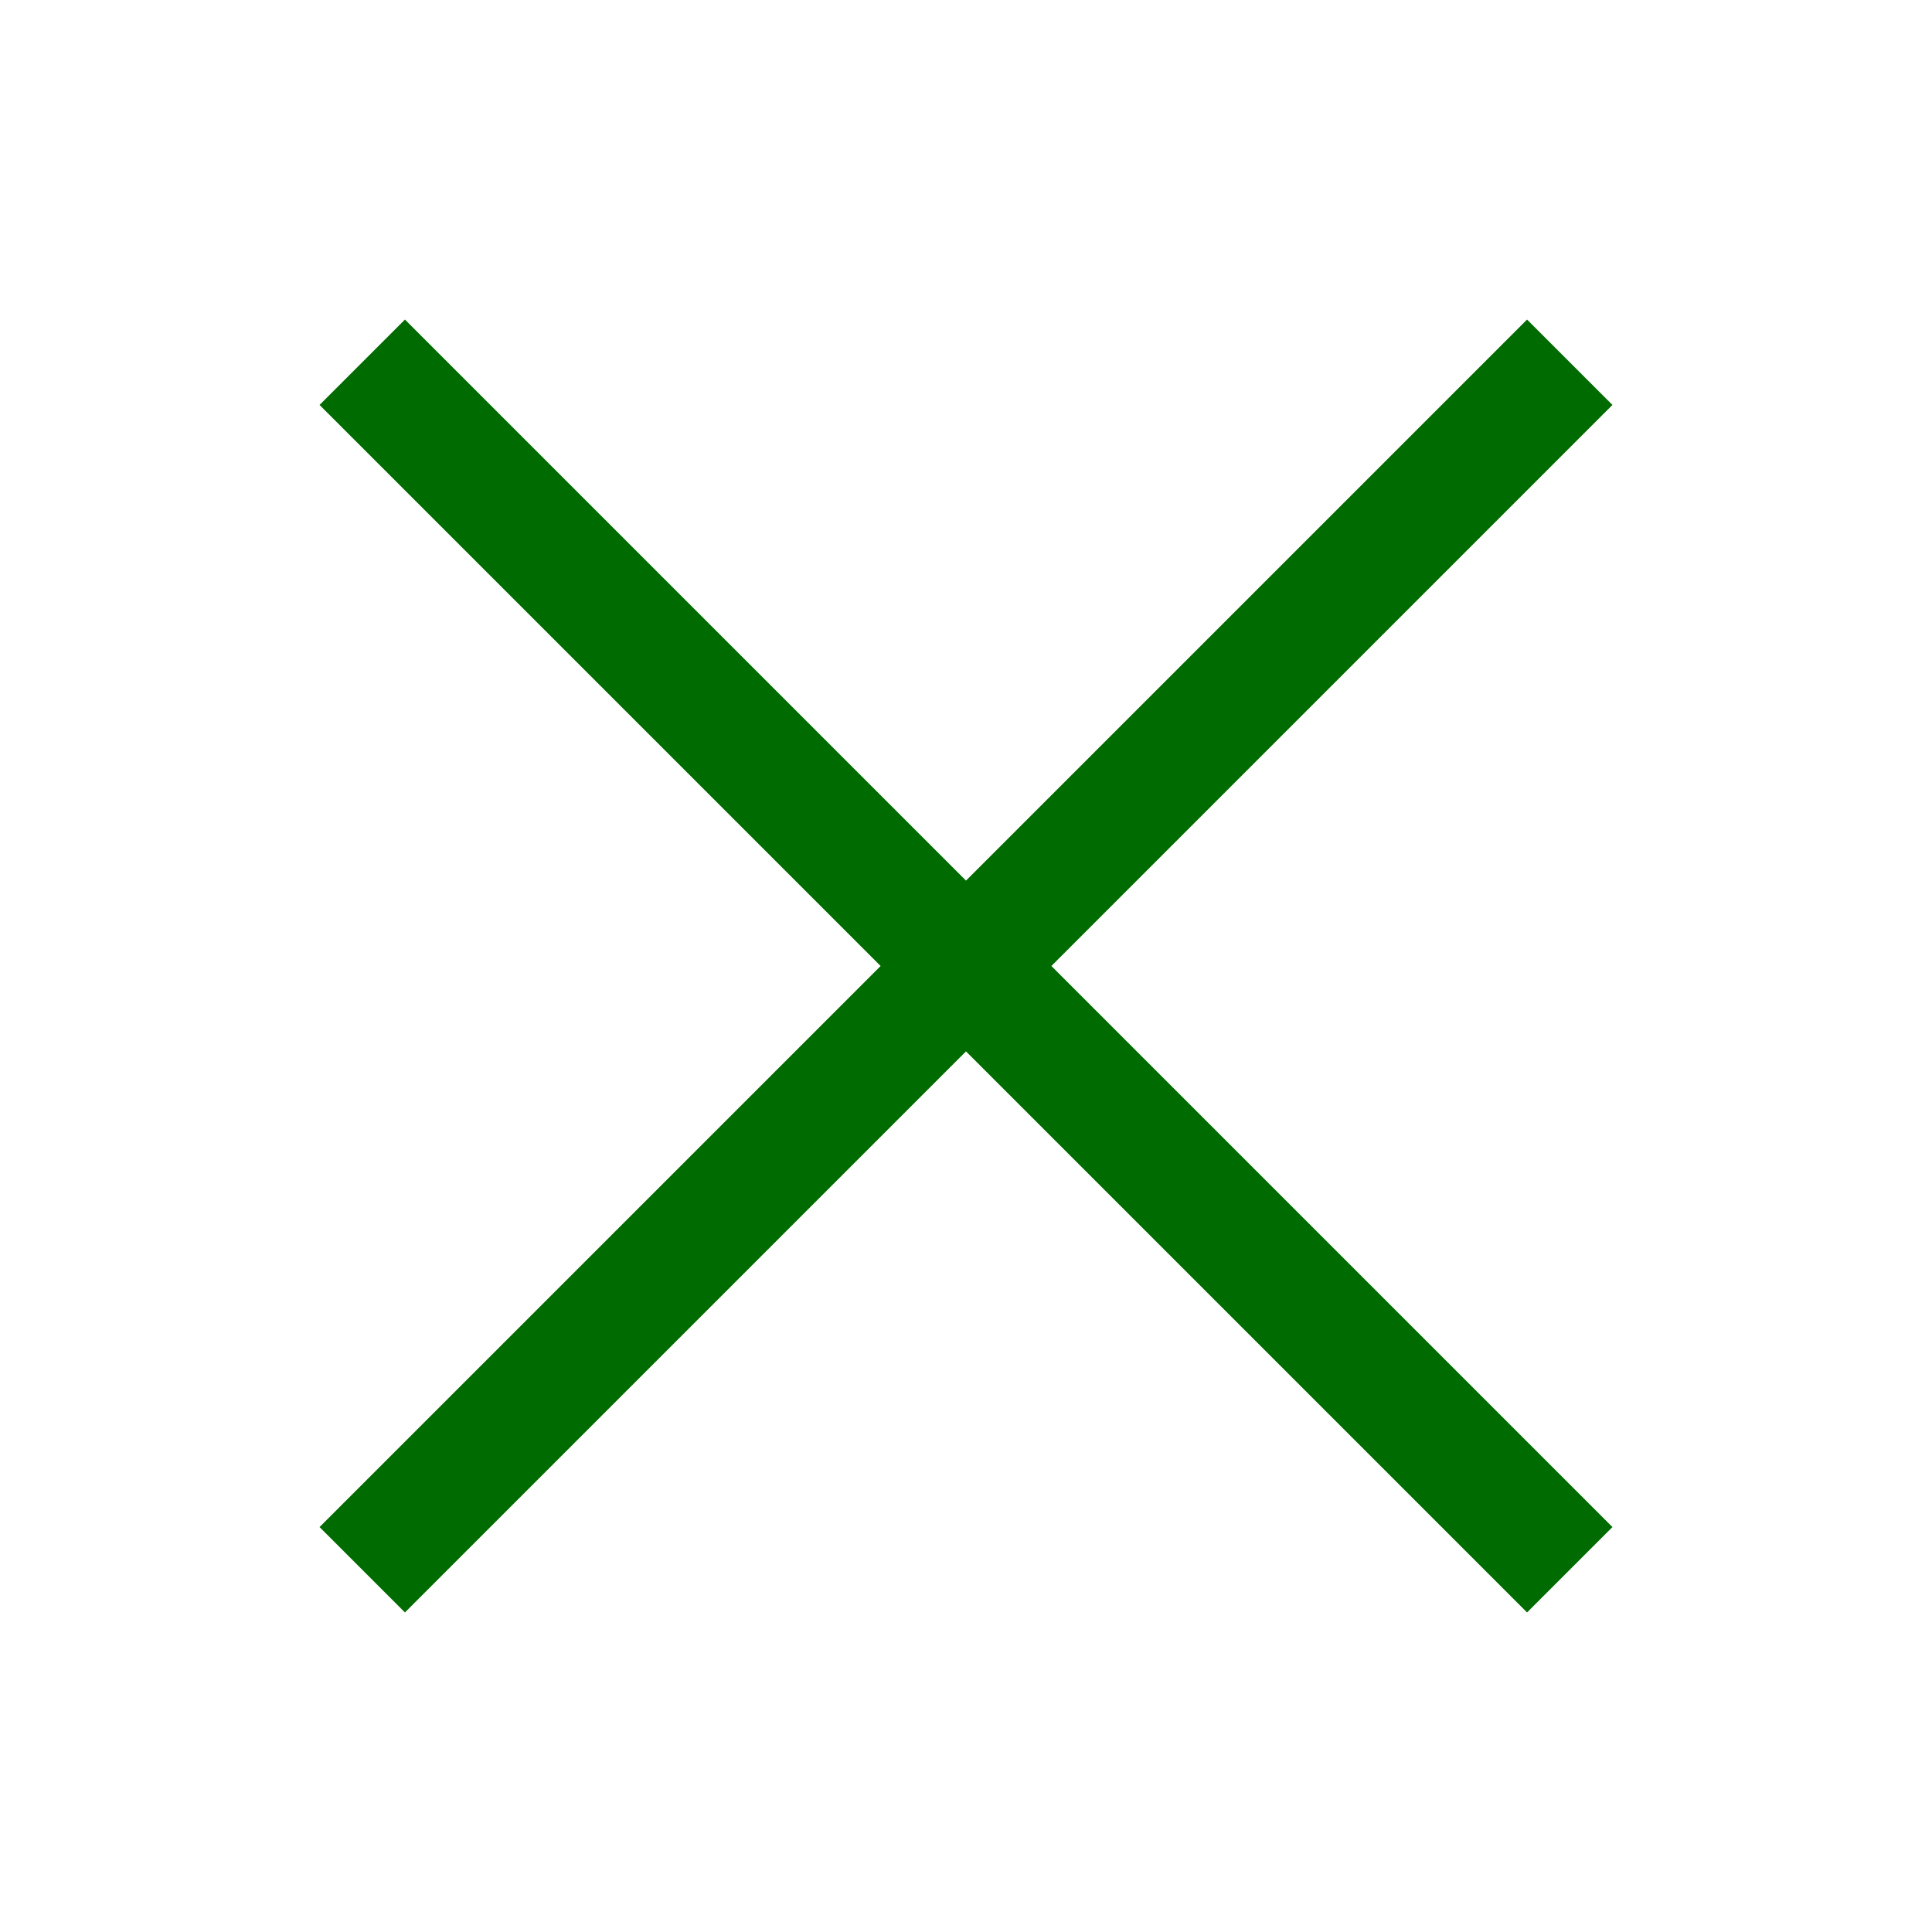
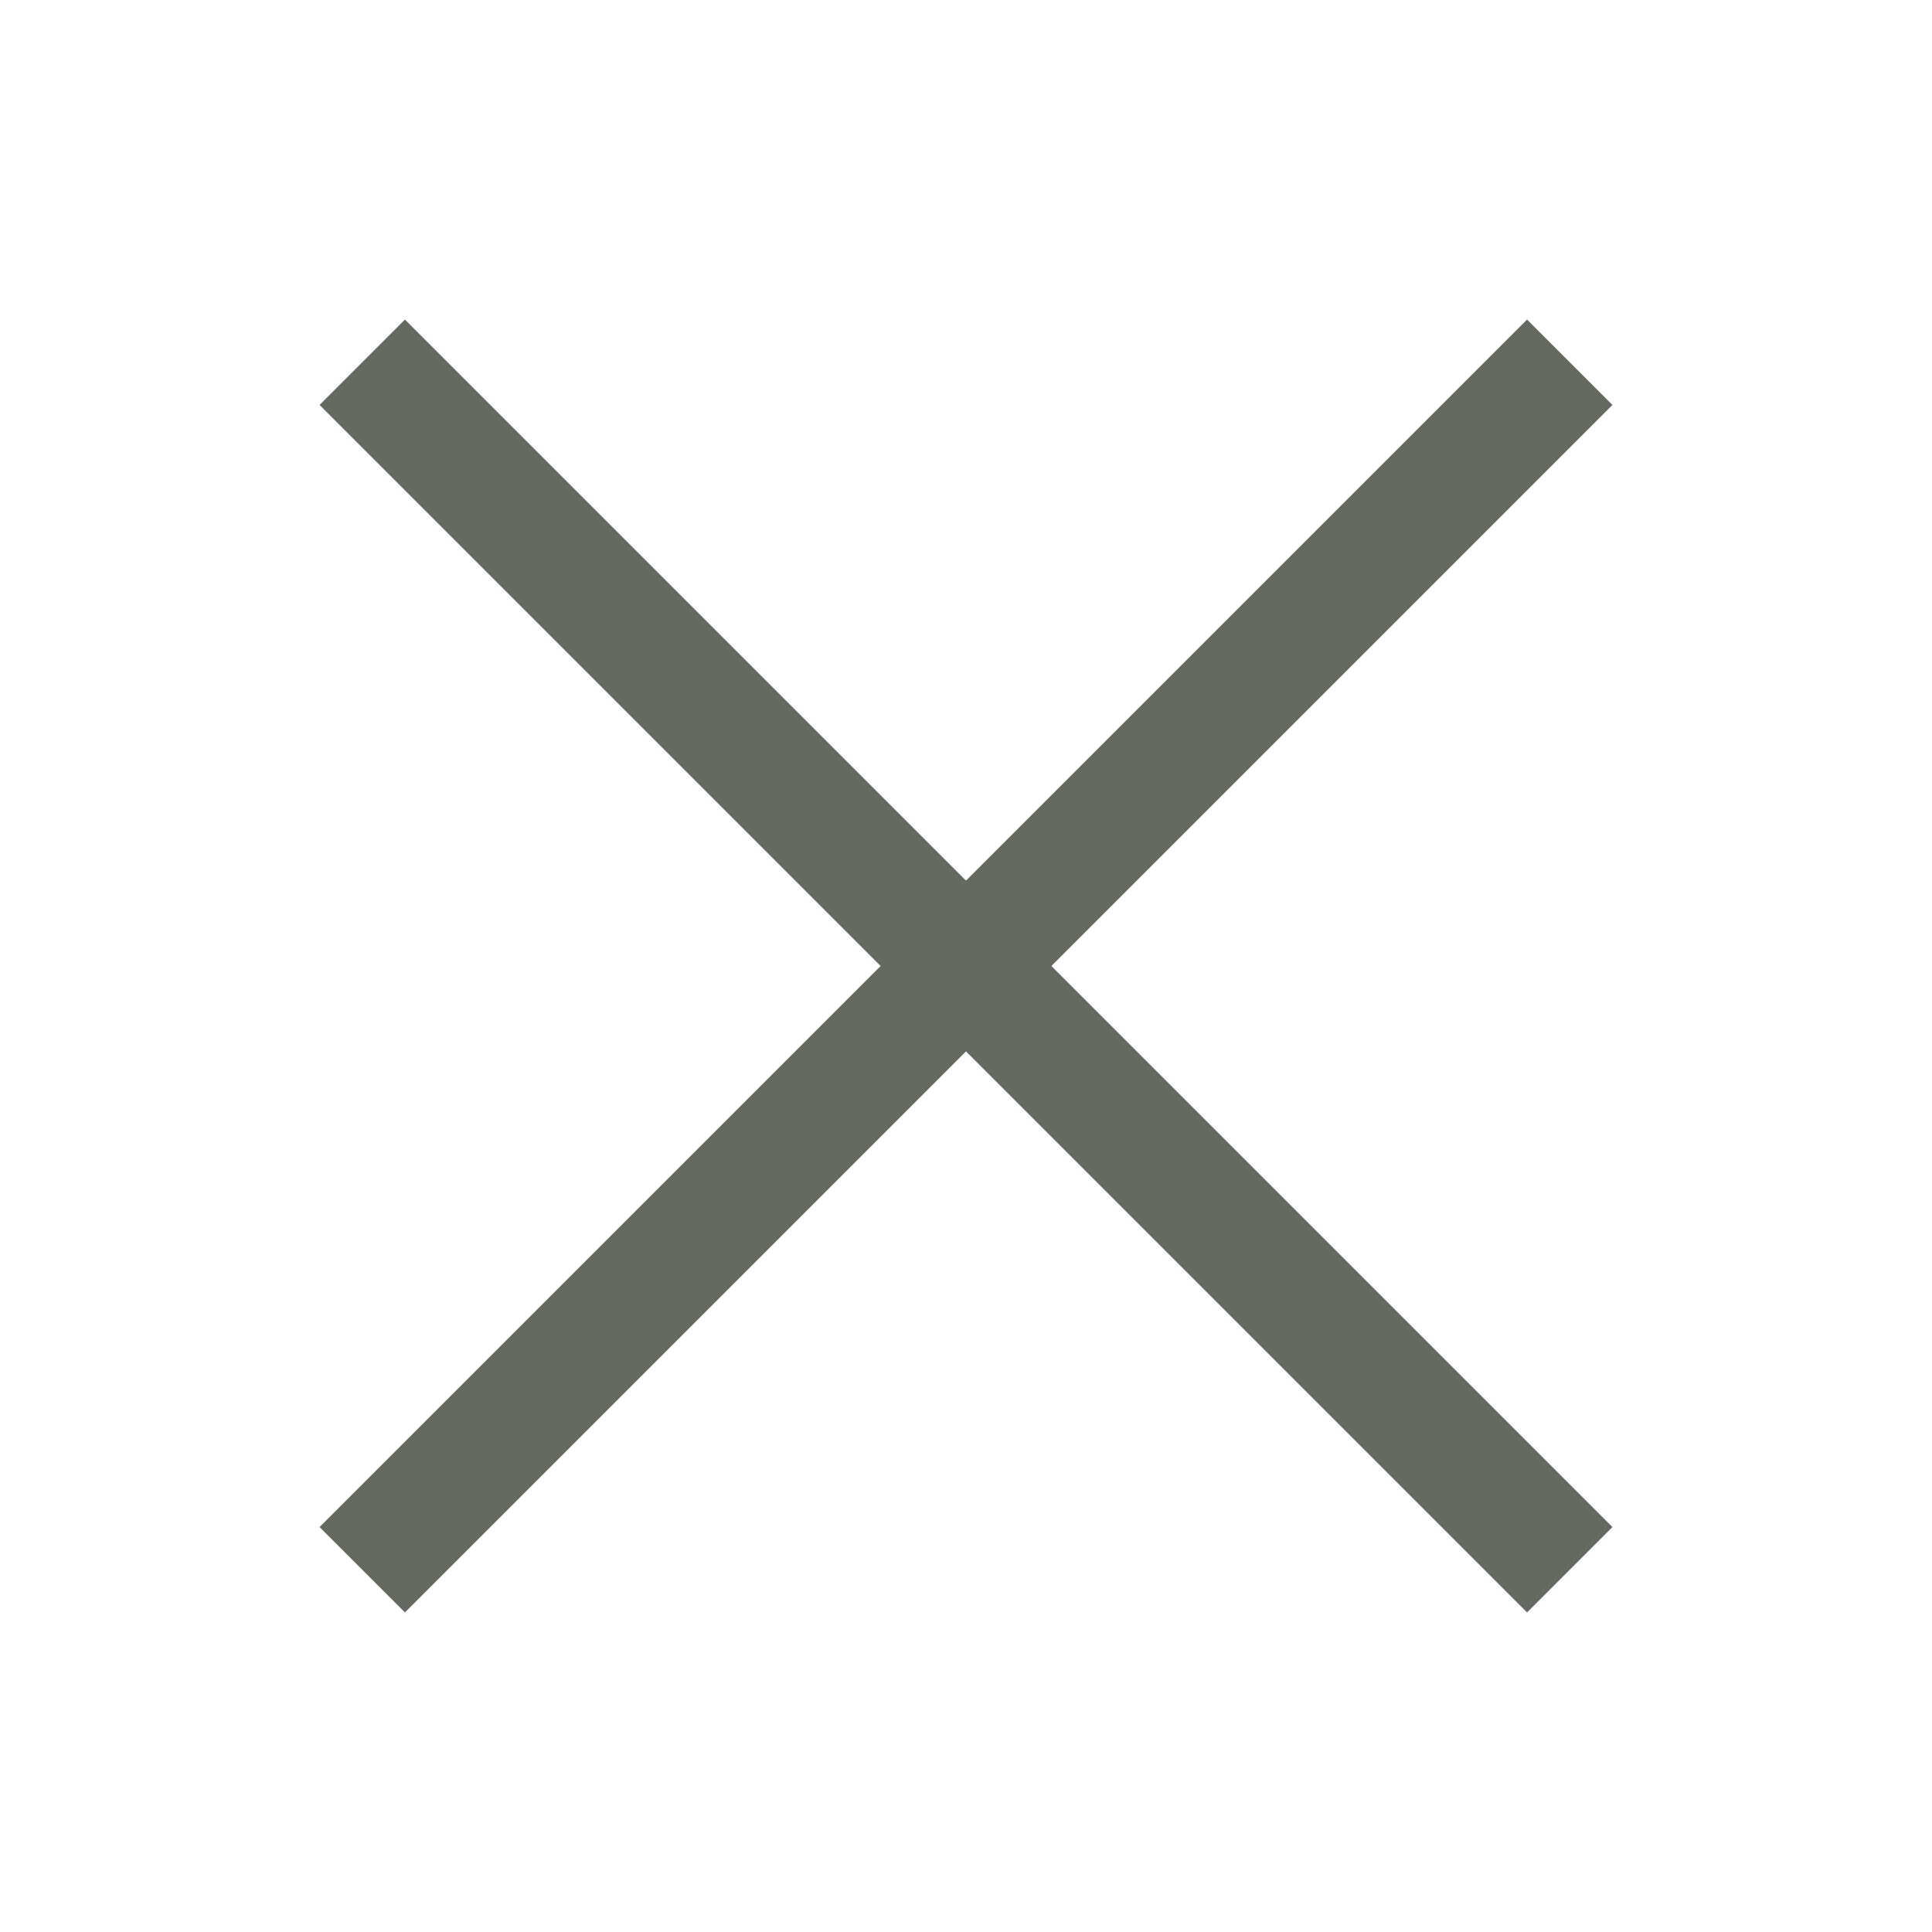
<svg xmlns="http://www.w3.org/2000/svg" width="800px" height="800px" viewBox="0 0 512 512">
-   <polygon fill="hsla(120deg, 100%, 21%, 1)" points="427.314 107.313 404.686 84.687 256 233.373 107.314 84.687 84.686 107.313 233.373 256 84.686 404.687 107.314 427.313 256 278.627 404.686 427.313 427.314 404.687 278.627 256 427.314 107.313" class="ci-primary" />
+   <polygon fill="hsla(105deg, 5%, 40%, 1)" points="427.314 107.313 404.686 84.687 256 233.373 107.314 84.687 84.686 107.313 233.373 256 84.686 404.687 107.314 427.313 256 278.627 404.686 427.313 427.314 404.687 278.627 256 427.314 107.313" class="ci-primary" />
</svg>
